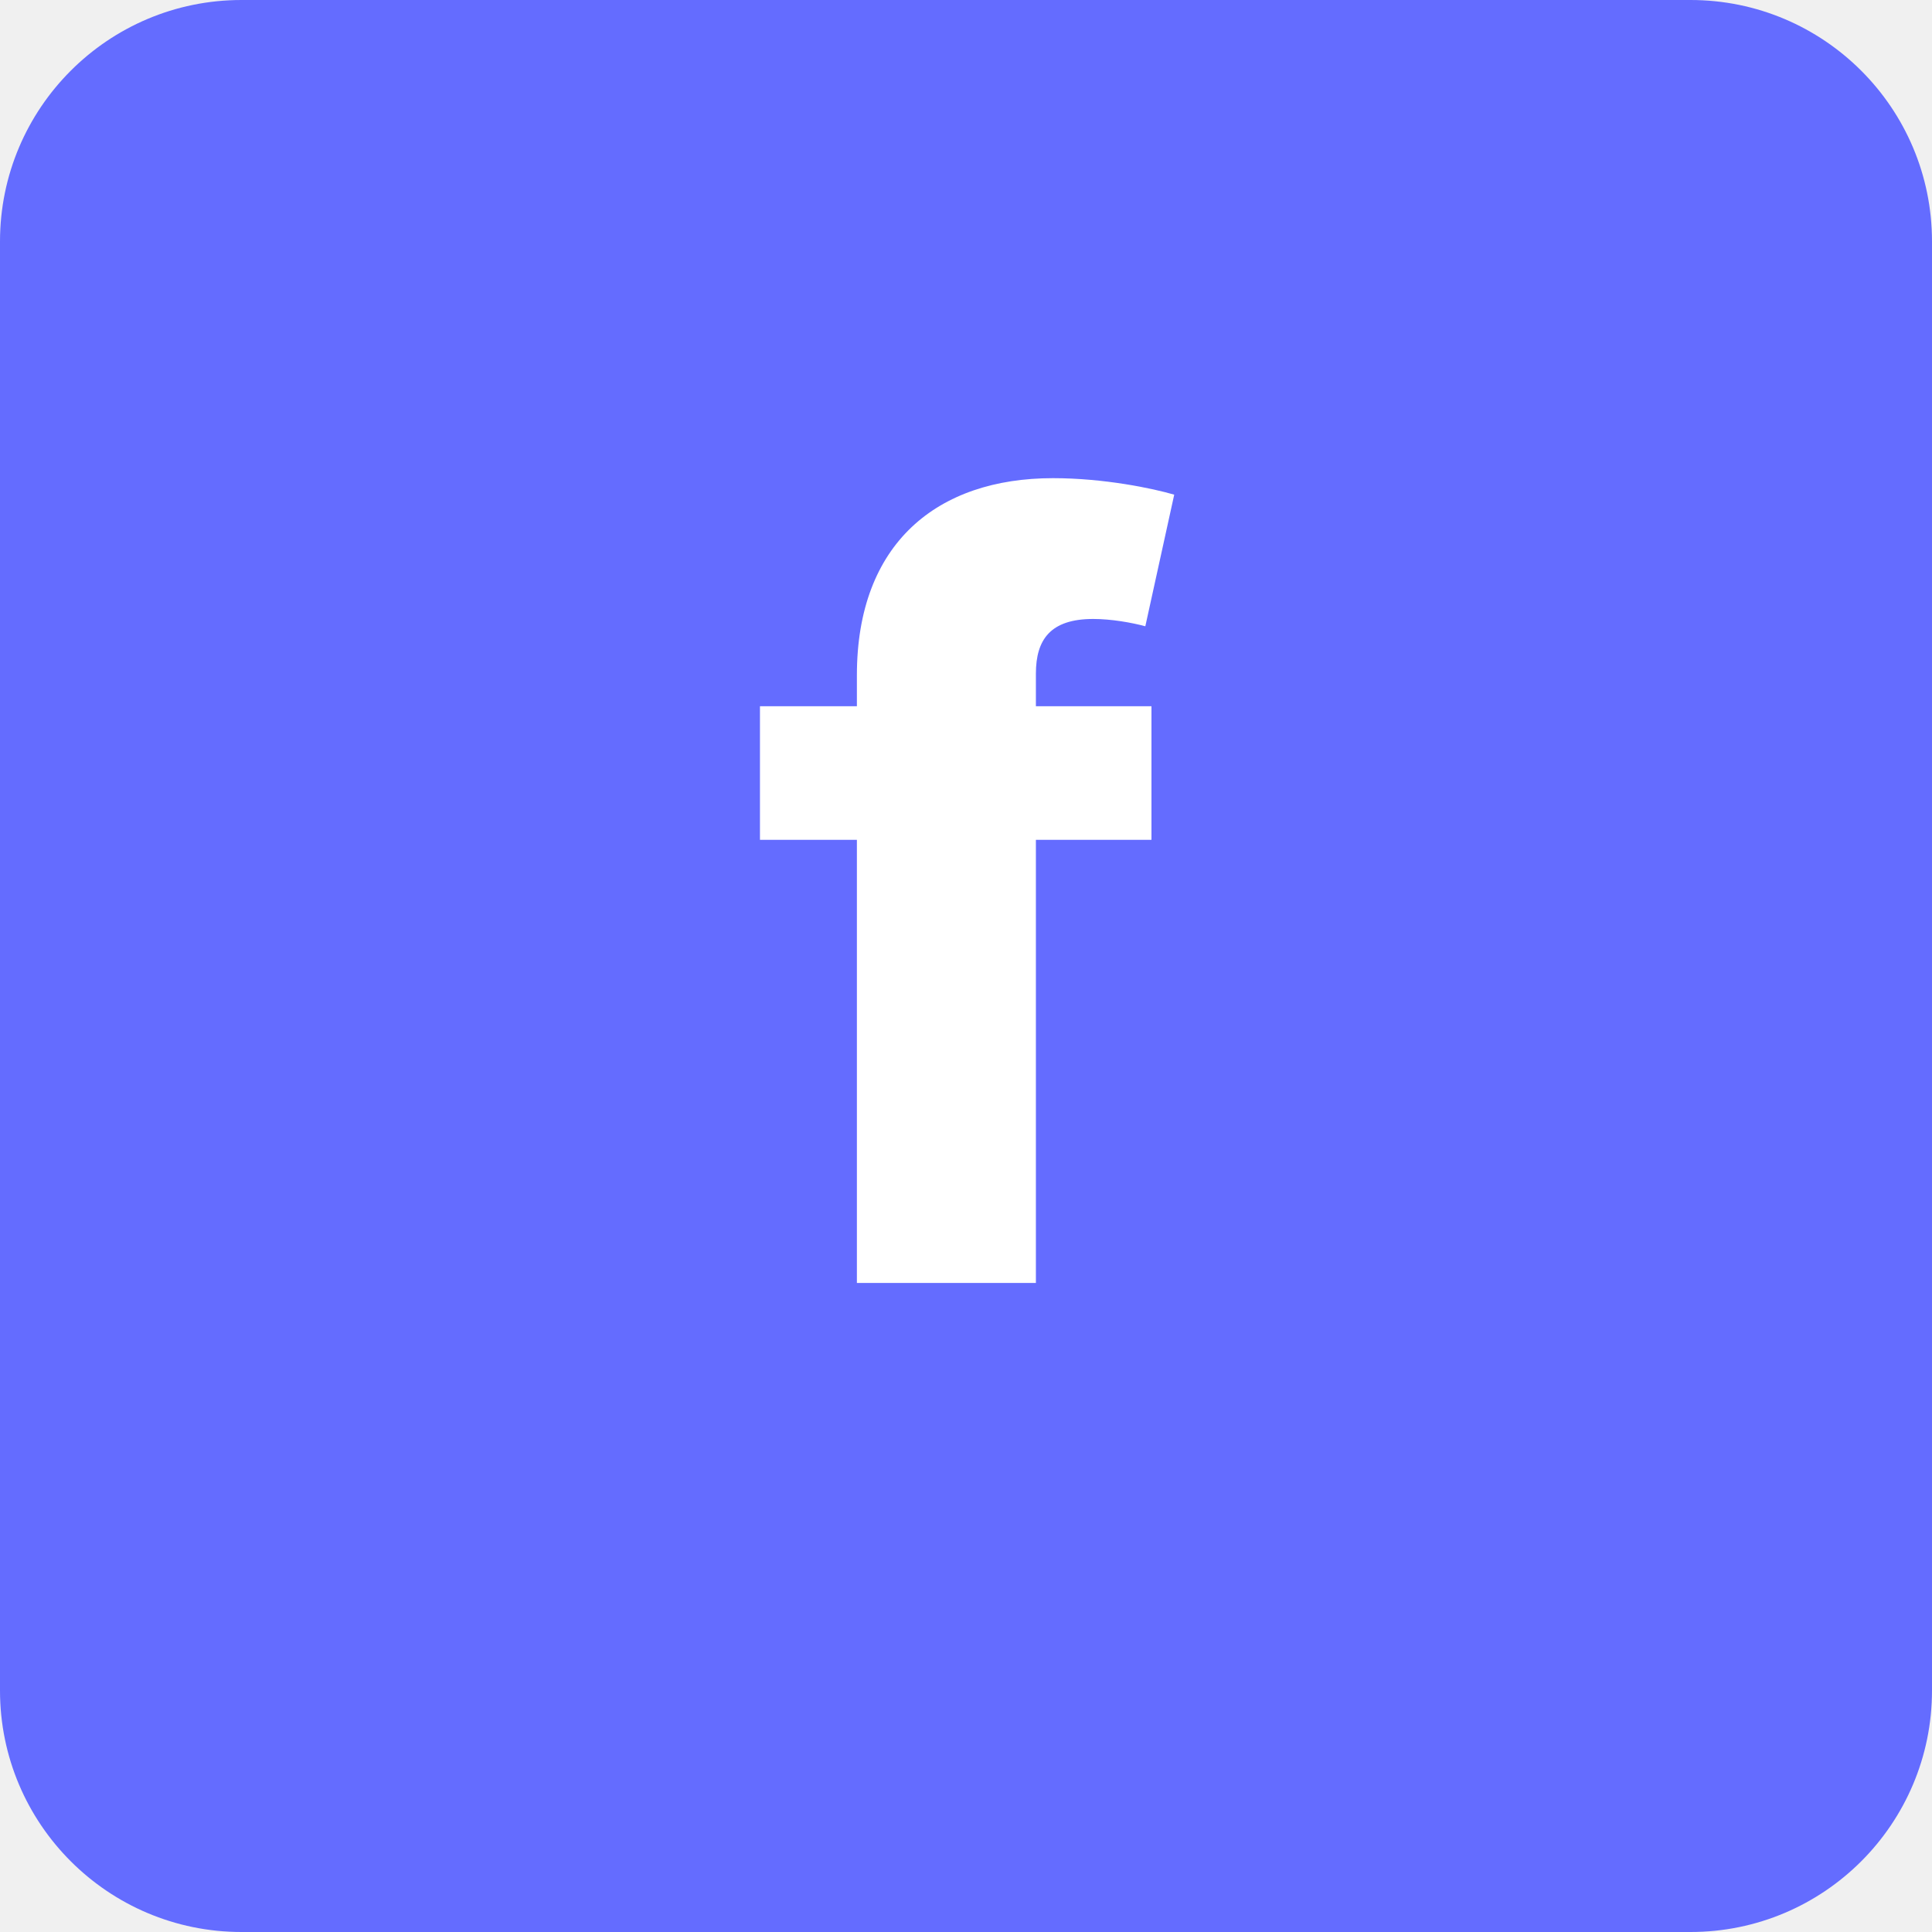
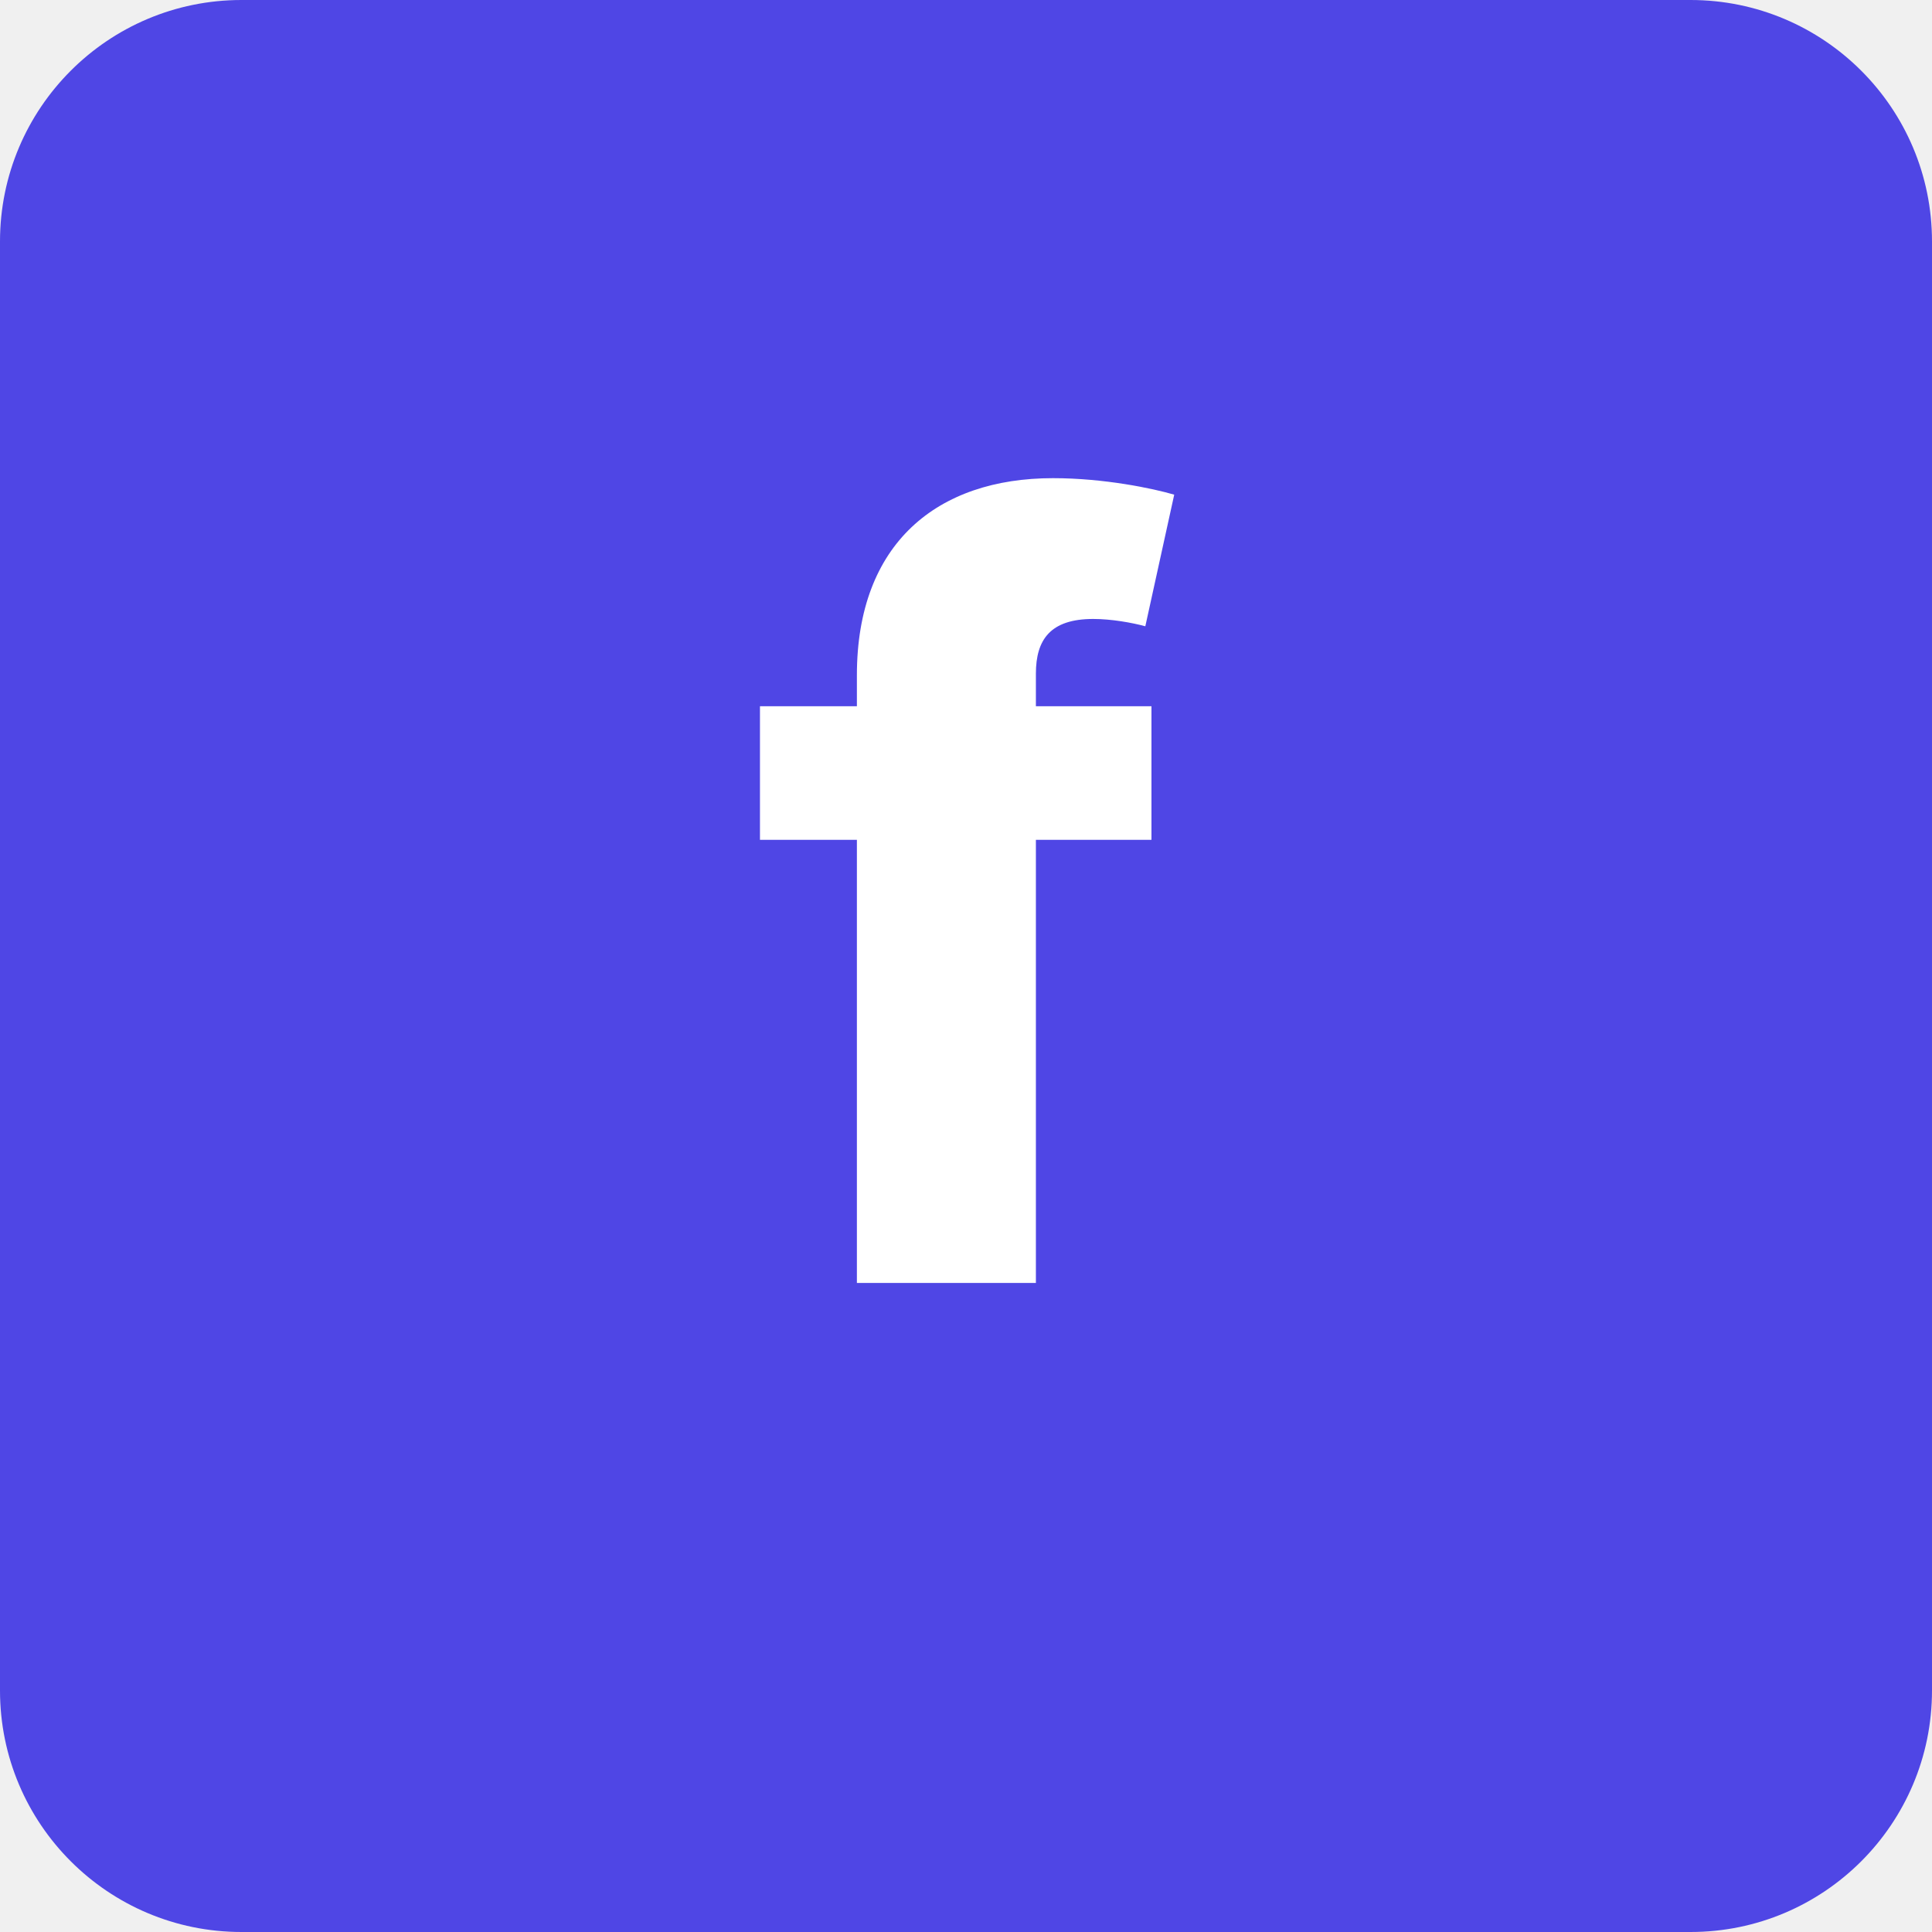
<svg xmlns="http://www.w3.org/2000/svg" viewBox="0 0 256 256" fill="none">
-   <rect width="256" height="256" rx="32" fill="#646cff" />
+   <rect width="256" height="256" rx="32" fill="#4f46e5" />
  <text x="128" y="170" font-family="system-ui, -apple-system, sans-serif" font-size="140" font-weight="800" fill="white" text-anchor="middle">f</text>
</svg>
